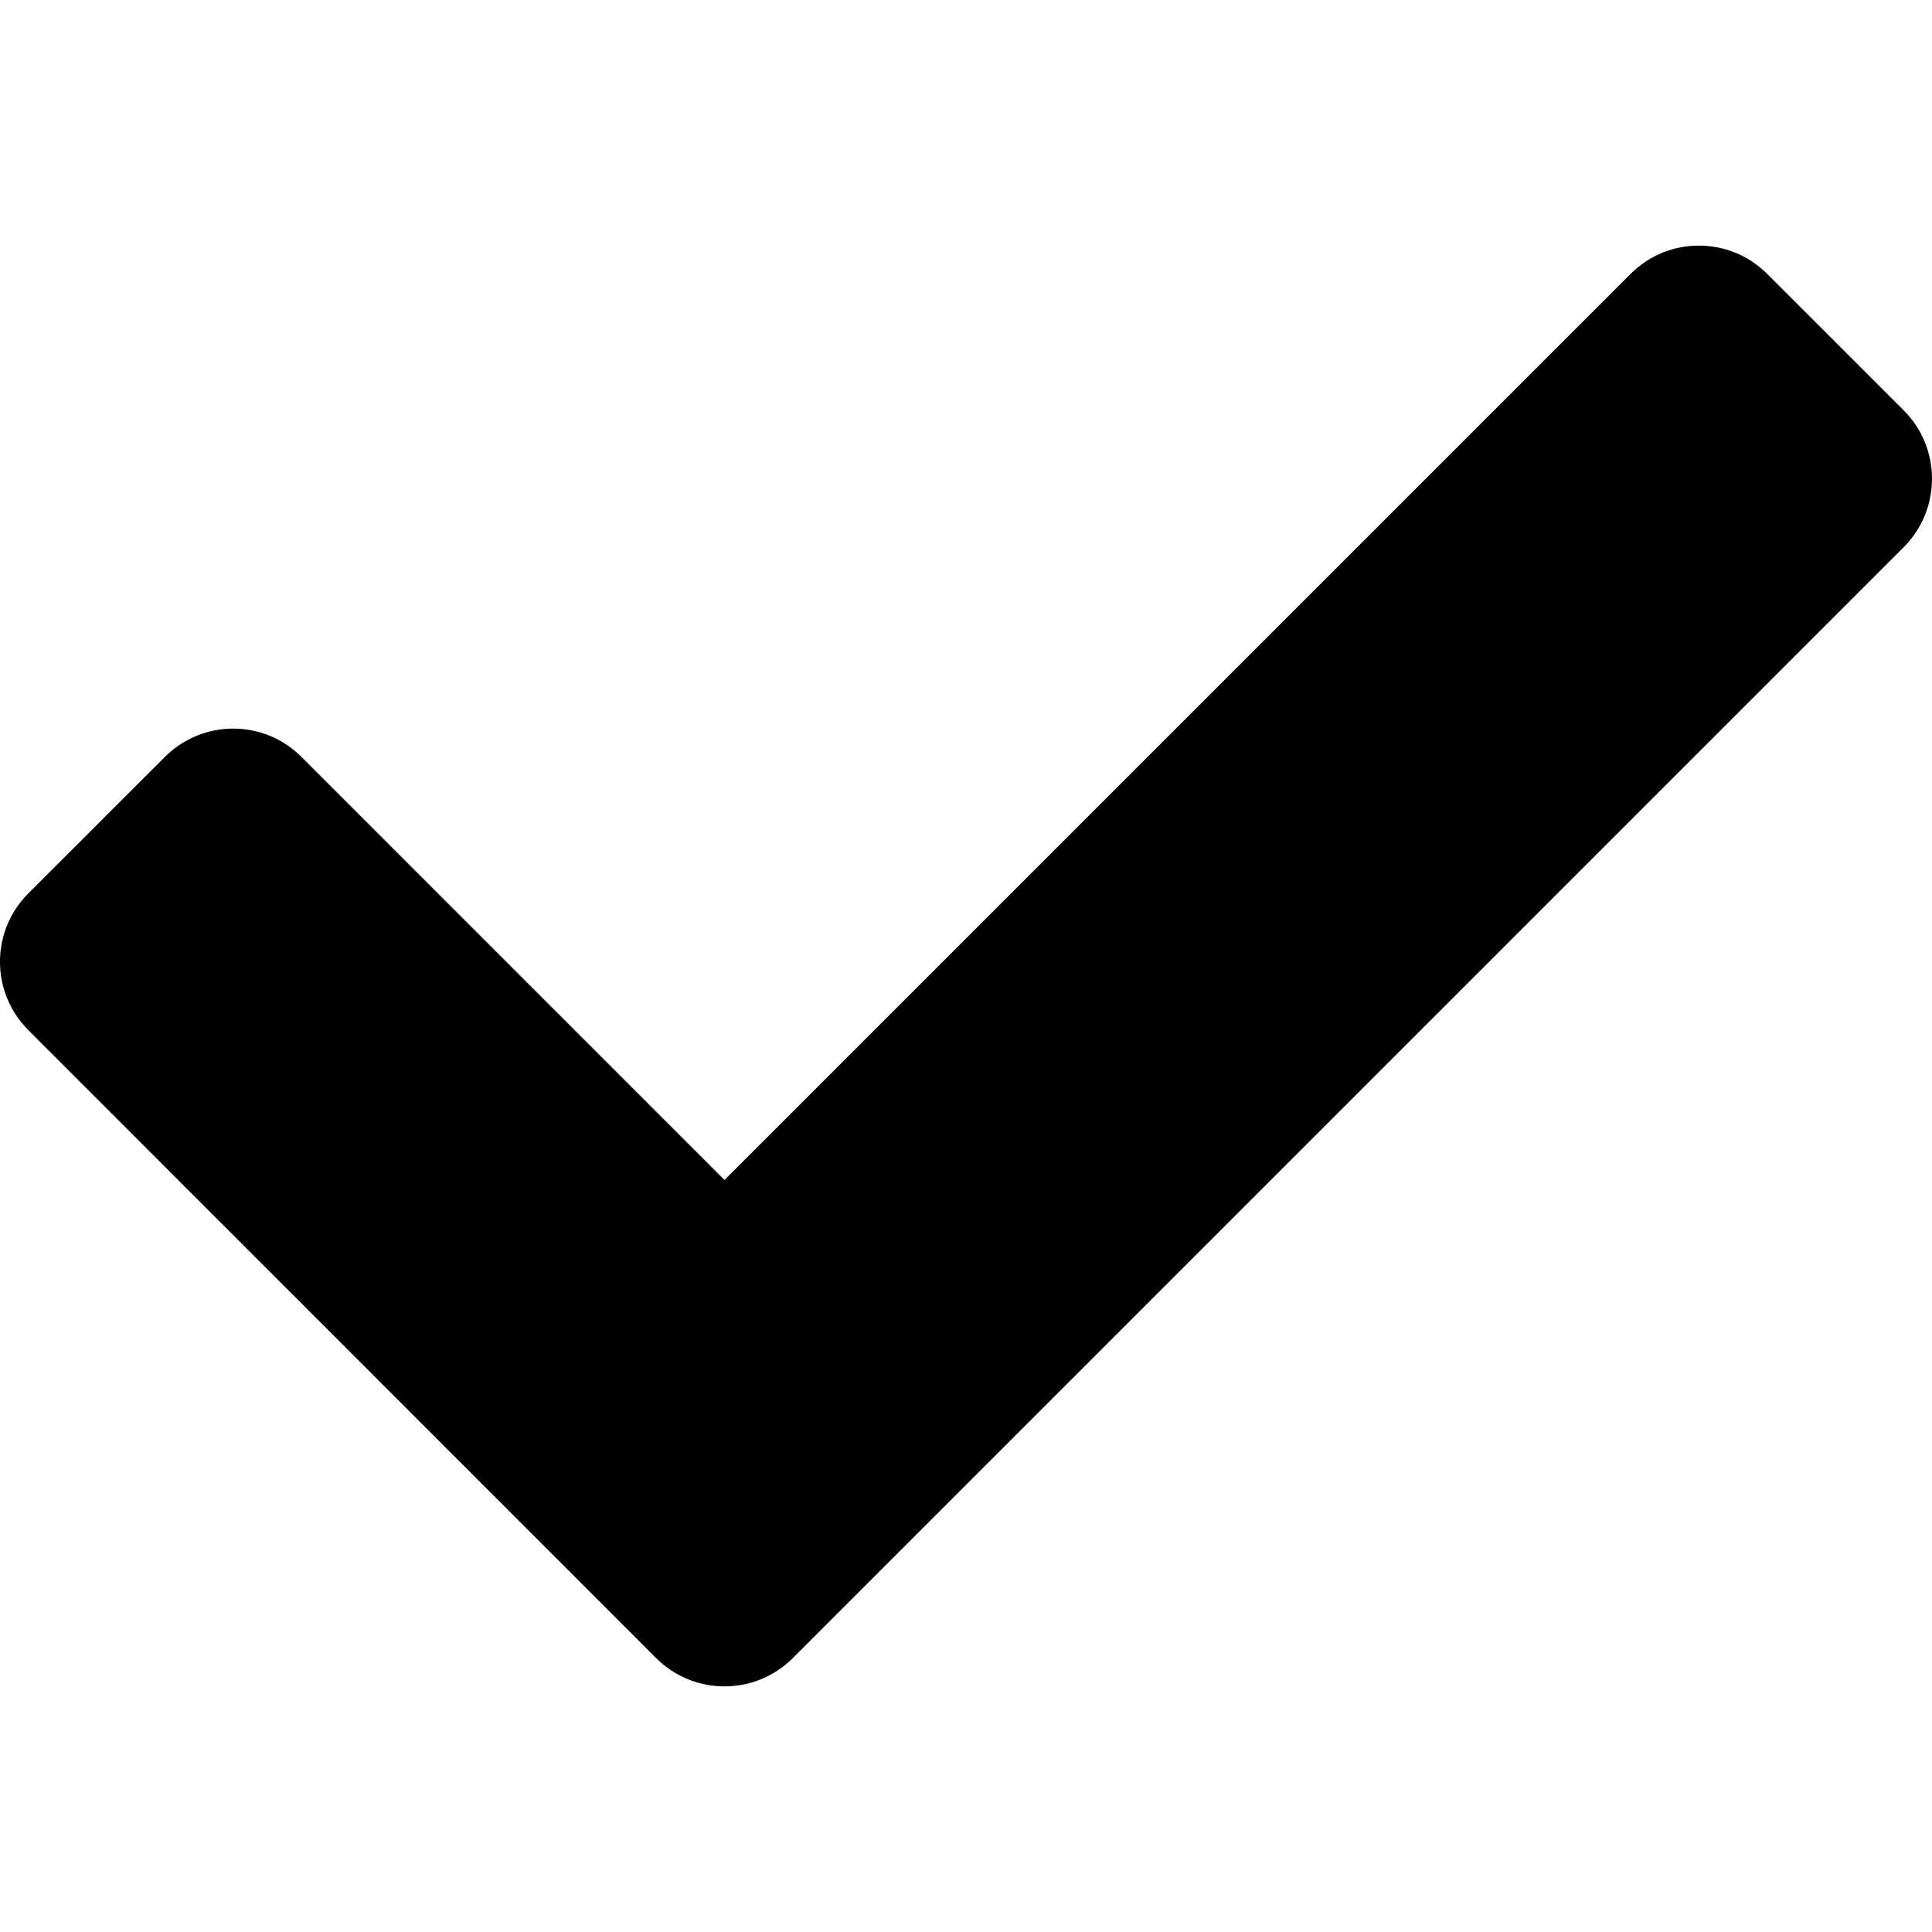
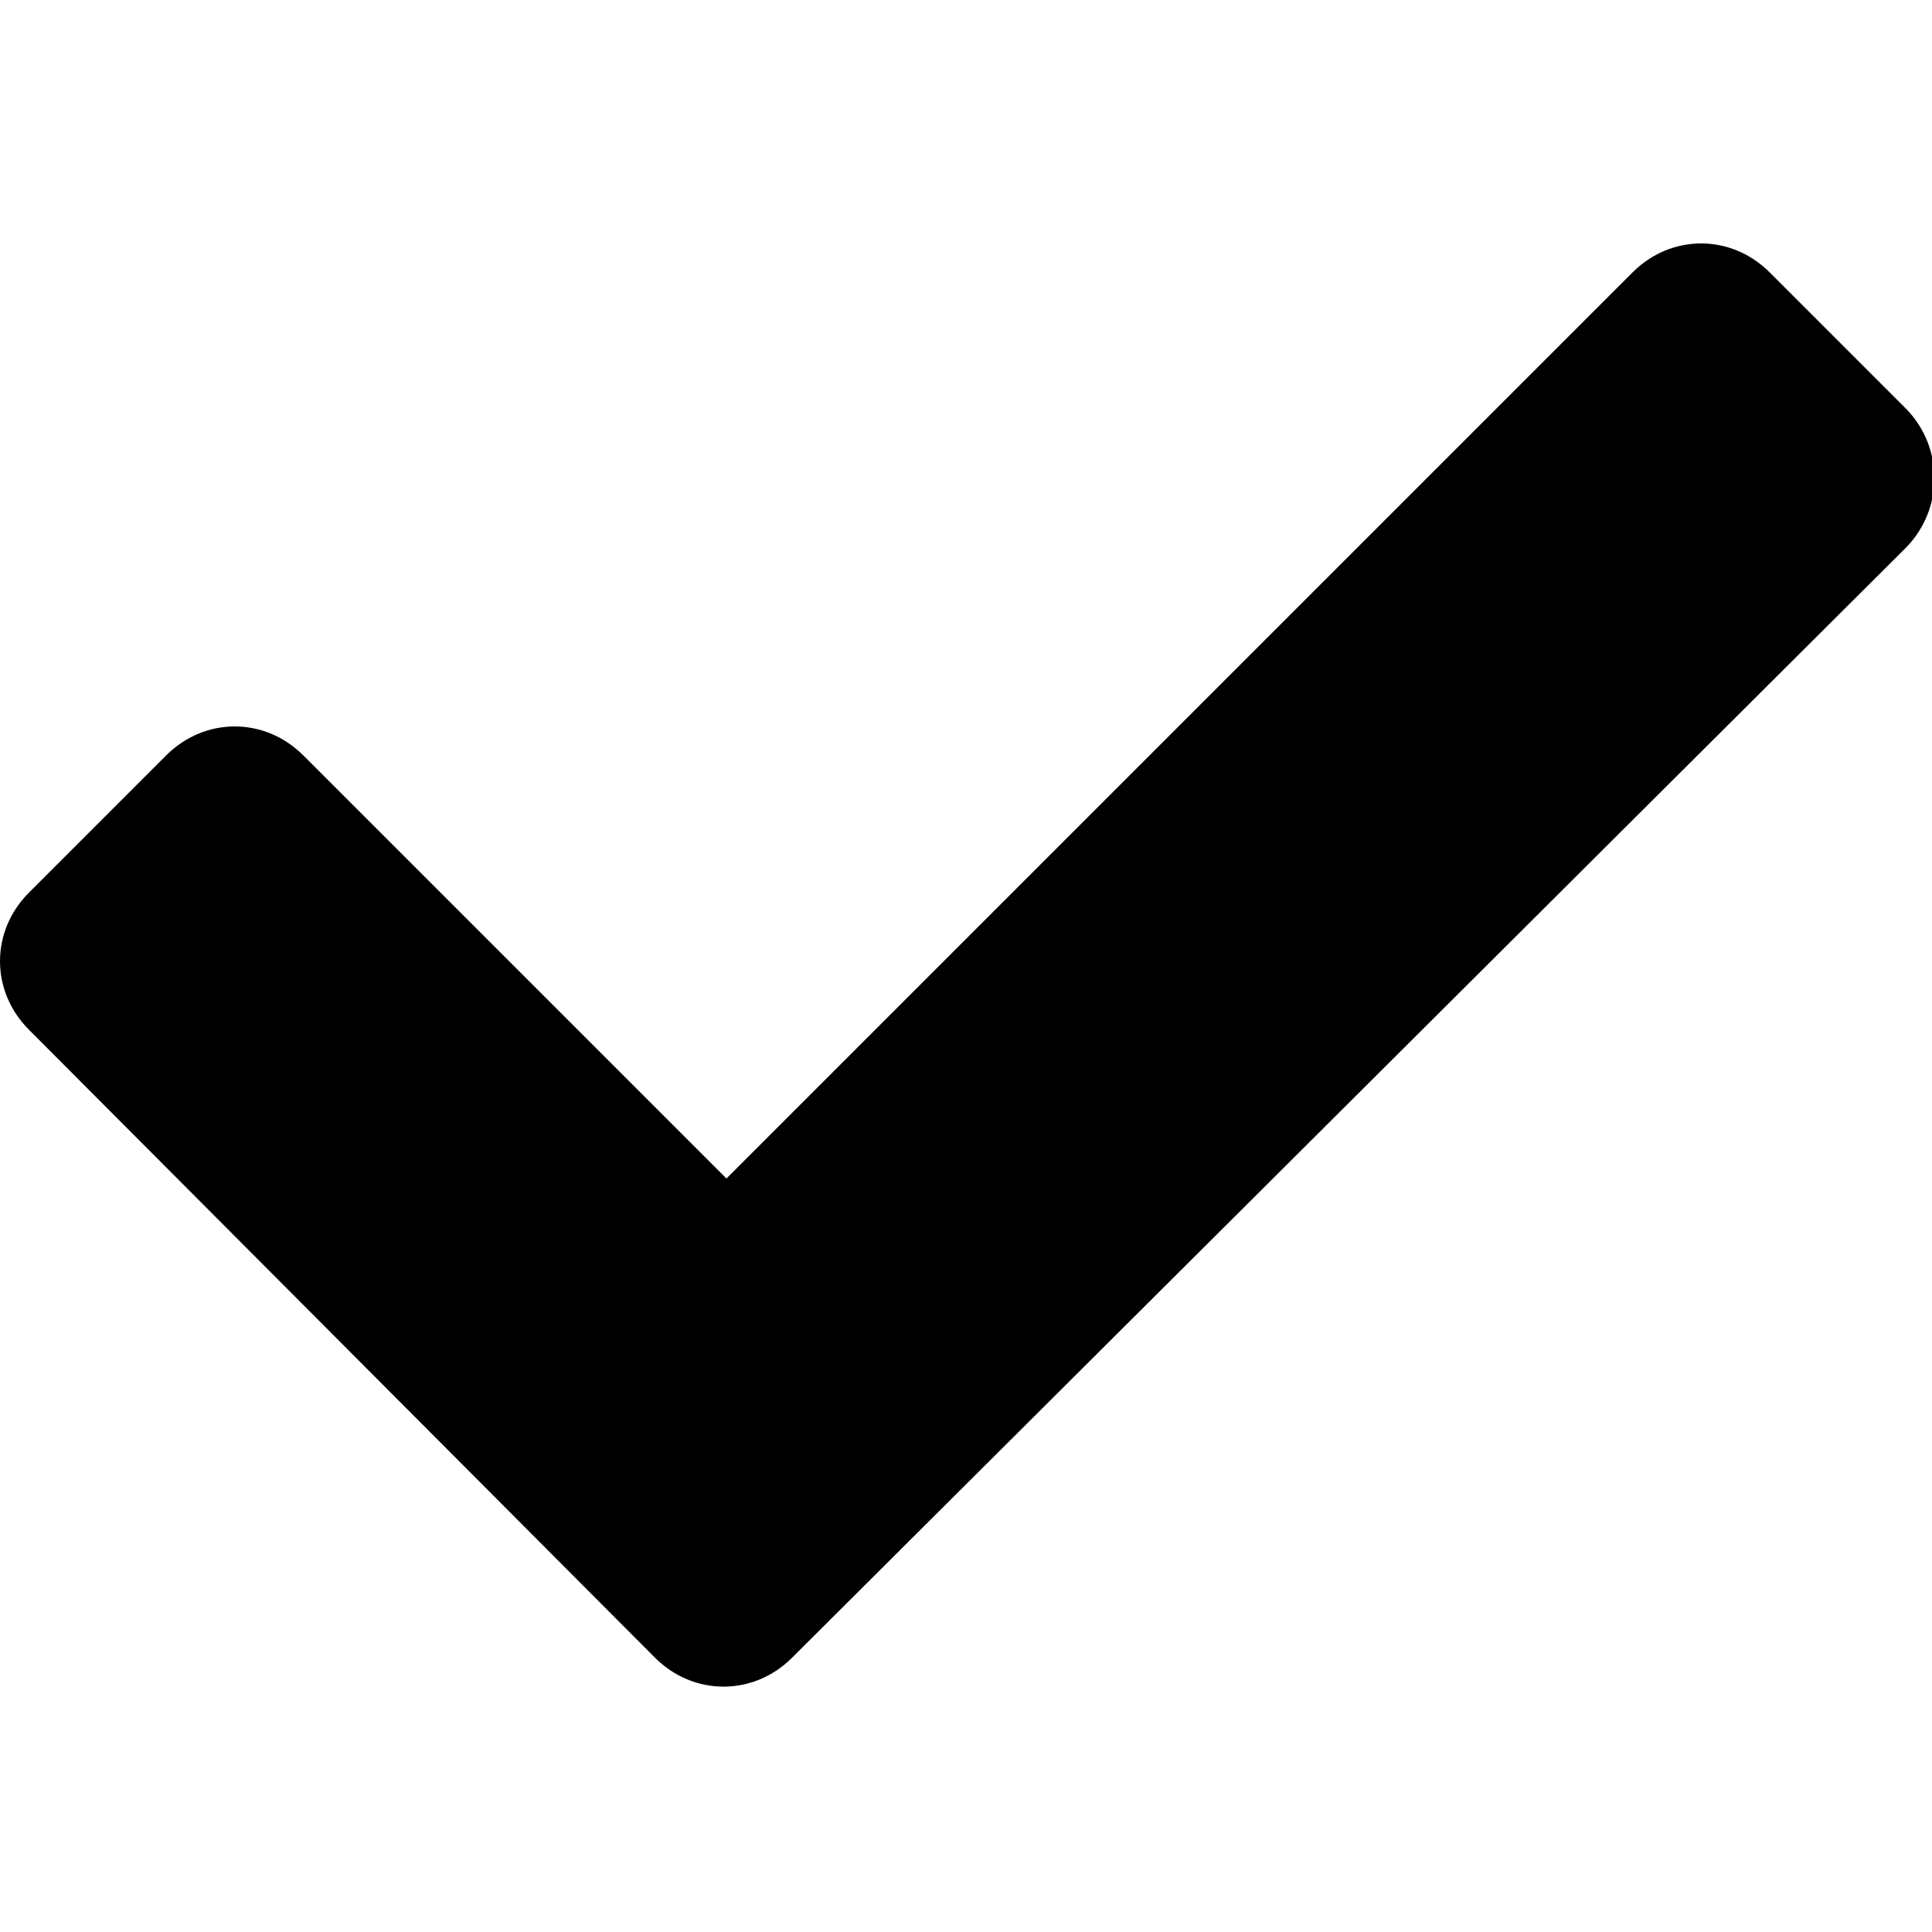
- <svg xmlns="http://www.w3.org/2000/svg" version="1.1" id="Layer_1" x="0px" y="0px" width="100px" height="100px" viewBox="0 0 100 100" enable-background="new 0 0 100 100" xml:space="preserve">
+ <svg xmlns="http://www.w3.org/2000/svg" version="1.1" id="Layer_1" x="0px" y="0px" viewBox="0 0 100 100" style="enable-background:new 0 0 100 100;" xml:space="preserve">
  <g>
-     <path d="M1.464,53.316c-1.953-1.953-1.953-5.119,0-7.072l7.072-7.067c1.954-1.953,5.119-1.953,7.068,0L37.5,61.075l46.898-46.898   c1.953-1.953,5.119-1.953,7.072,0l7.071,7.068c1.945,1.953,1.945,5.119,0,7.072L41.035,85.823c-1.953,1.953-5.119,1.953-7.072,0   L1.464,53.316z" />
+     <path d="M1.5,53.3c-2-2-2-5.1,0-7.1l7.1-7.1c2-2,5.1-2,7.1,0l21.9,21.9l46.9-46.9c2-2,5.1-2,7.1,0l7.1,7.1c1.9,2,1.9,5.1,0,7.1   L41,85.8c-2,2-5.1,2-7.1,0L1.5,53.3z" />
  </g>
</svg>
